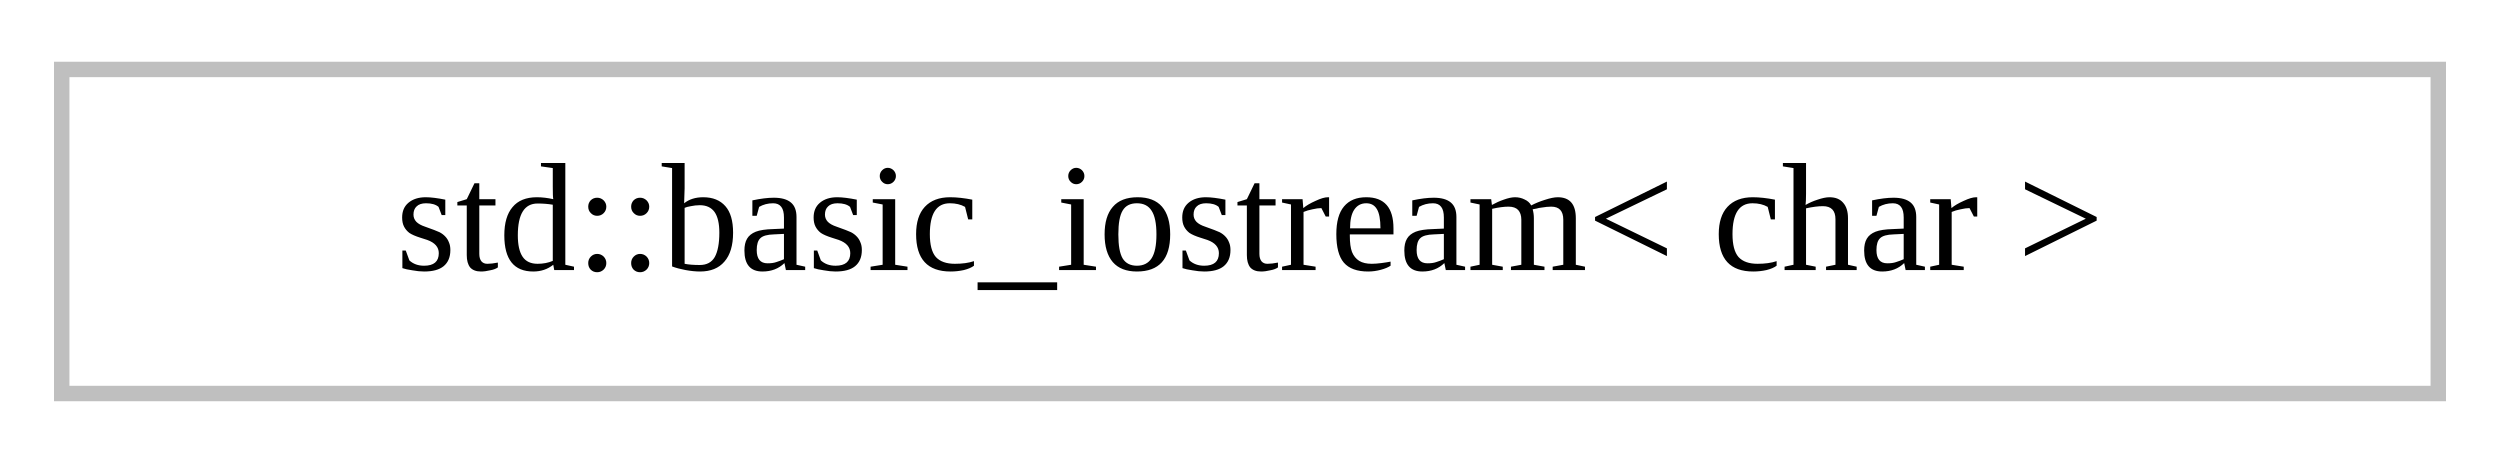
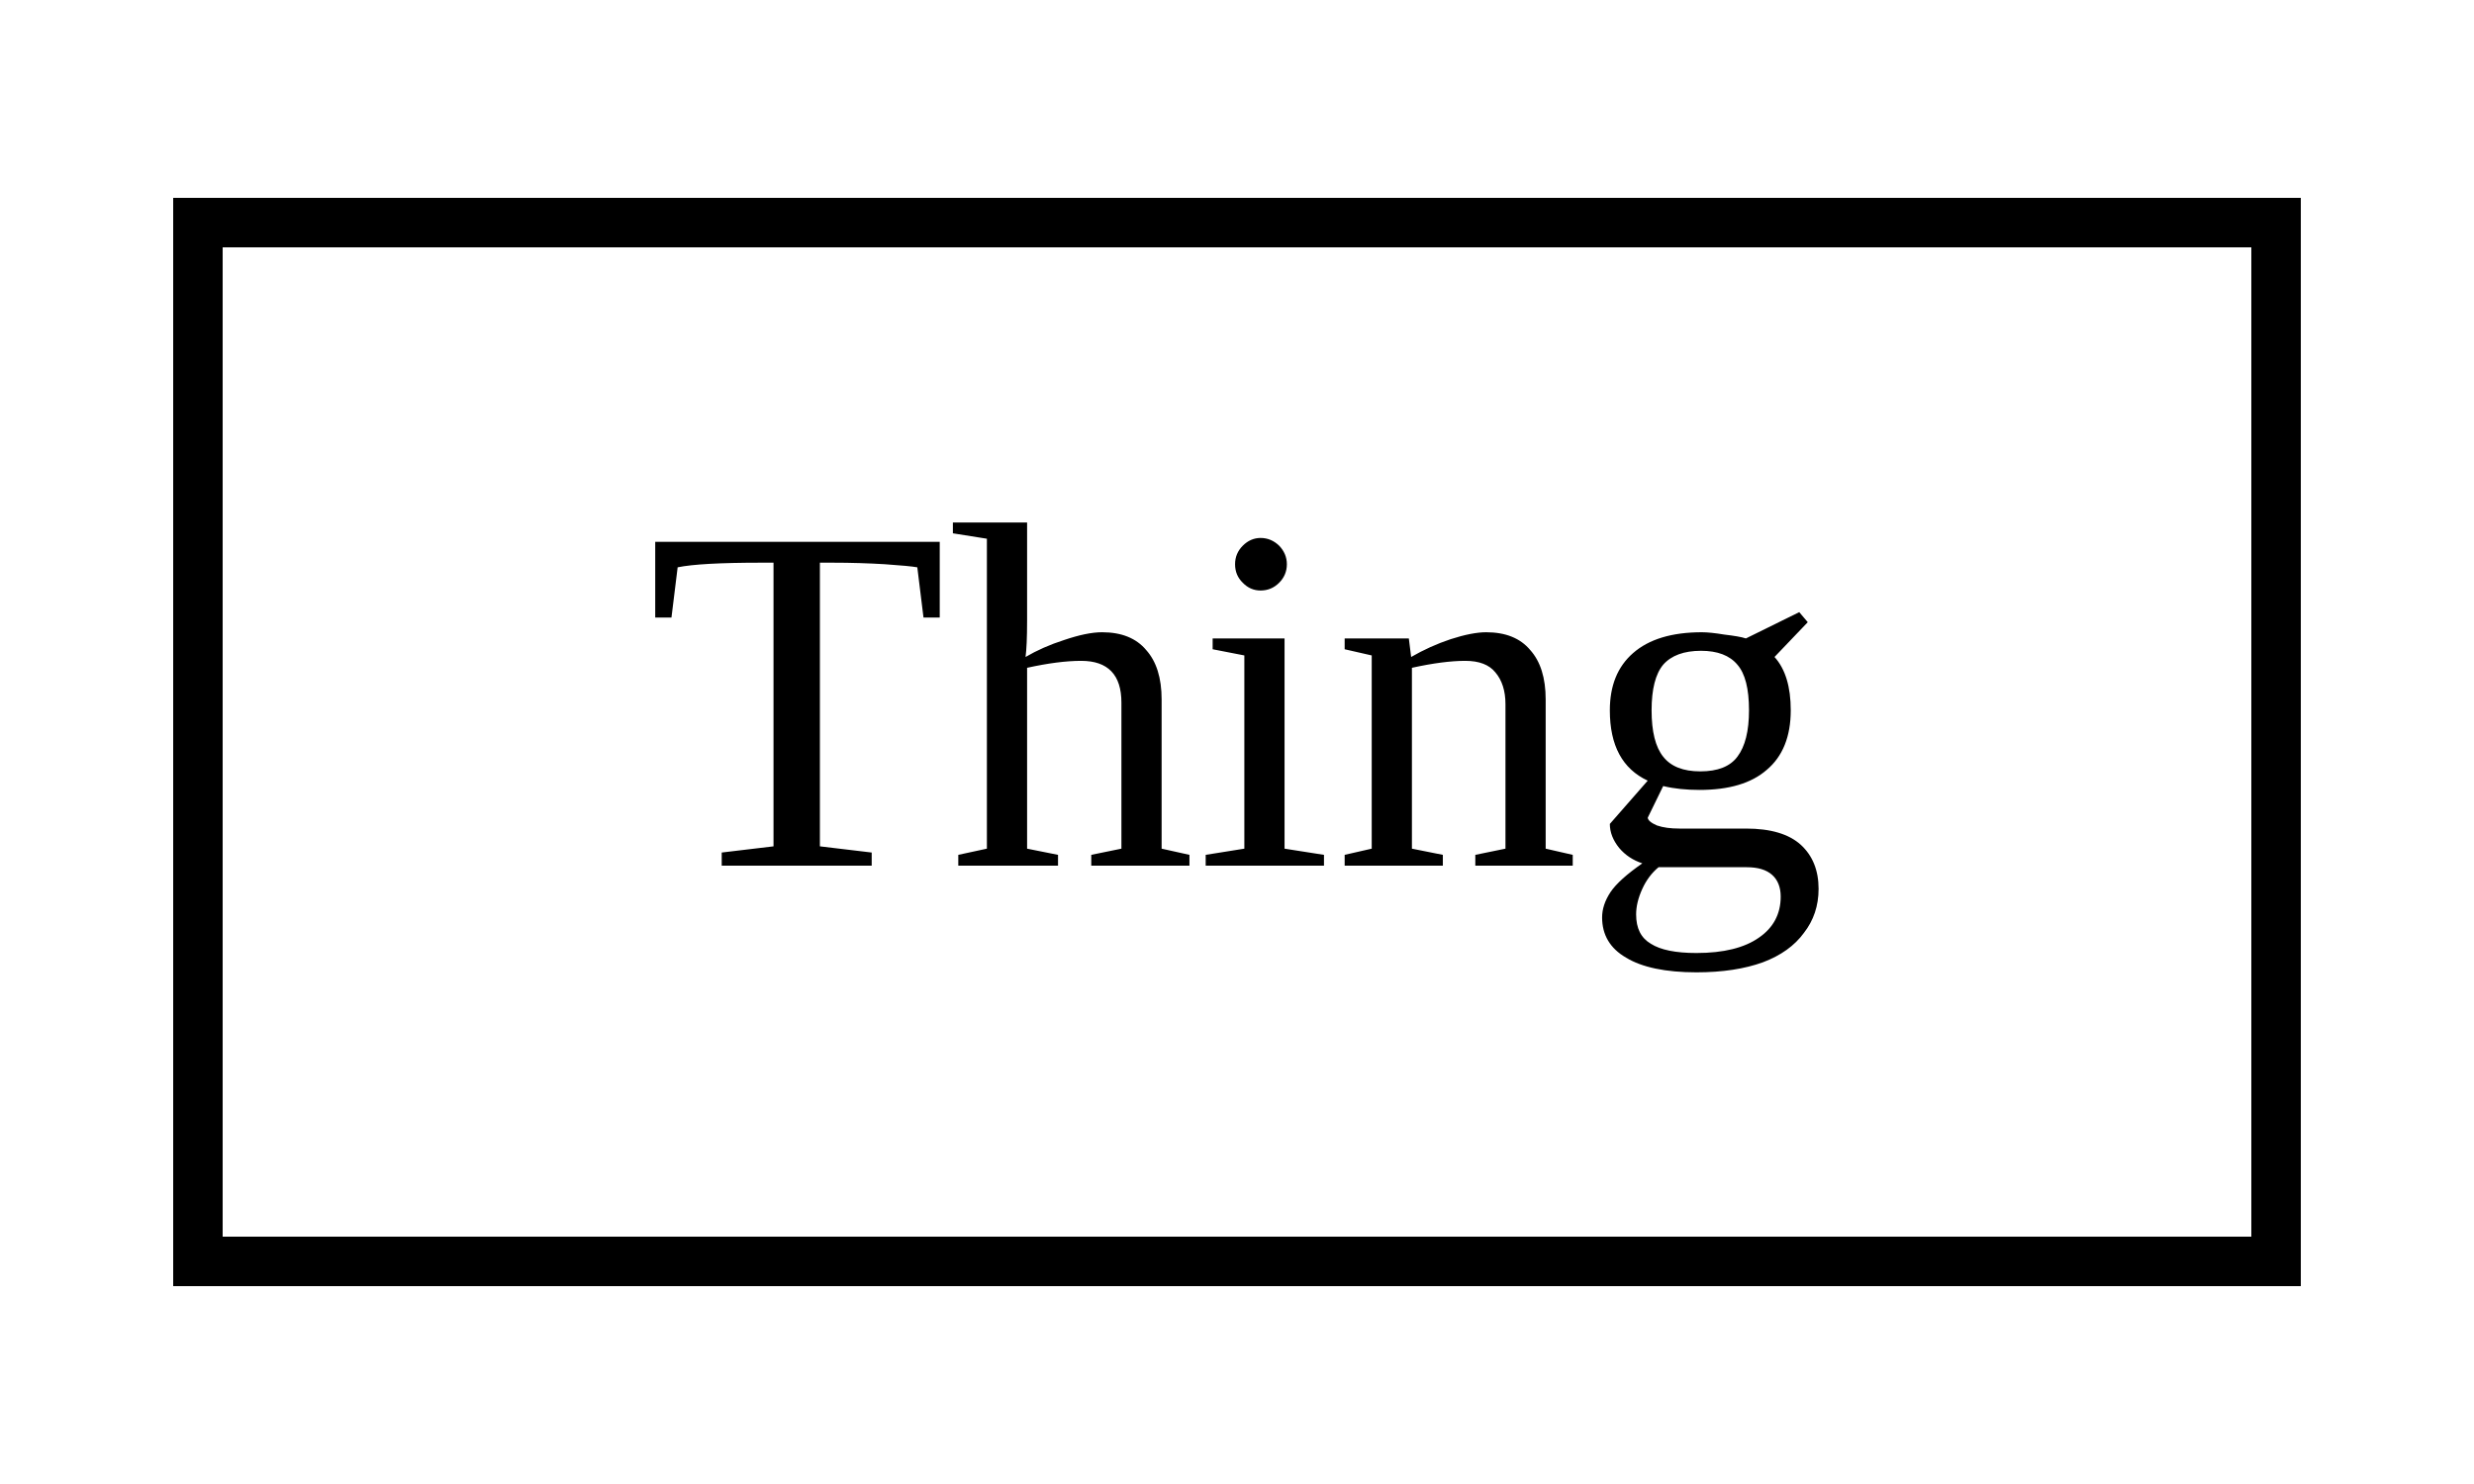
- <svg xmlns="http://www.w3.org/2000/svg" width="162pt" height="30pt" viewBox="0.00 0.00 162.00 30.00">
+ <svg xmlns="http://www.w3.org/2000/svg" xmlns:xlink="http://www.w3.org/1999/xlink" width="50pt" height="30pt" viewBox="0.00 0.00 50.00 30.00">
  <g id="graph1" class="graph" transform="scale(1 1) rotate(0) translate(4 26)">
-     <polygon fill="white" stroke="white" points="-4,5 -4,-26 159,-26 159,5 -4,5" />
+     <polygon fill="white" stroke="white" points="-4,5 -4,-26 47,-26 47,5 -4,5" />
    <g id="node1" class="node">
-       <polygon fill="white" stroke="#bfbfbf" points="0,-0.5 0,-21.5 154,-21.5 154,-0.5 0,-0.5" />
-       <text text-anchor="middle" x="77" y="-8.5" font-family="FreeSans.ttf" font-size="10.00">std::basic_iostream&lt; char &gt;</text>
+       <a xlink:href="classThing.xhtml" target="_top" xlink:title="A generic &quot;thing&quot;: creature, character, room, object, etc.">
+         <polygon fill="white" stroke="black" points="0,-0.5 0,-21.5 42,-21.5 42,-0.5 0,-0.5" />
+         <text text-anchor="middle" x="21" y="-8.5" font-family="FreeSans.ttf" font-size="10.00">Thing</text>
+       </a>
    </g>
  </g>
</svg>
